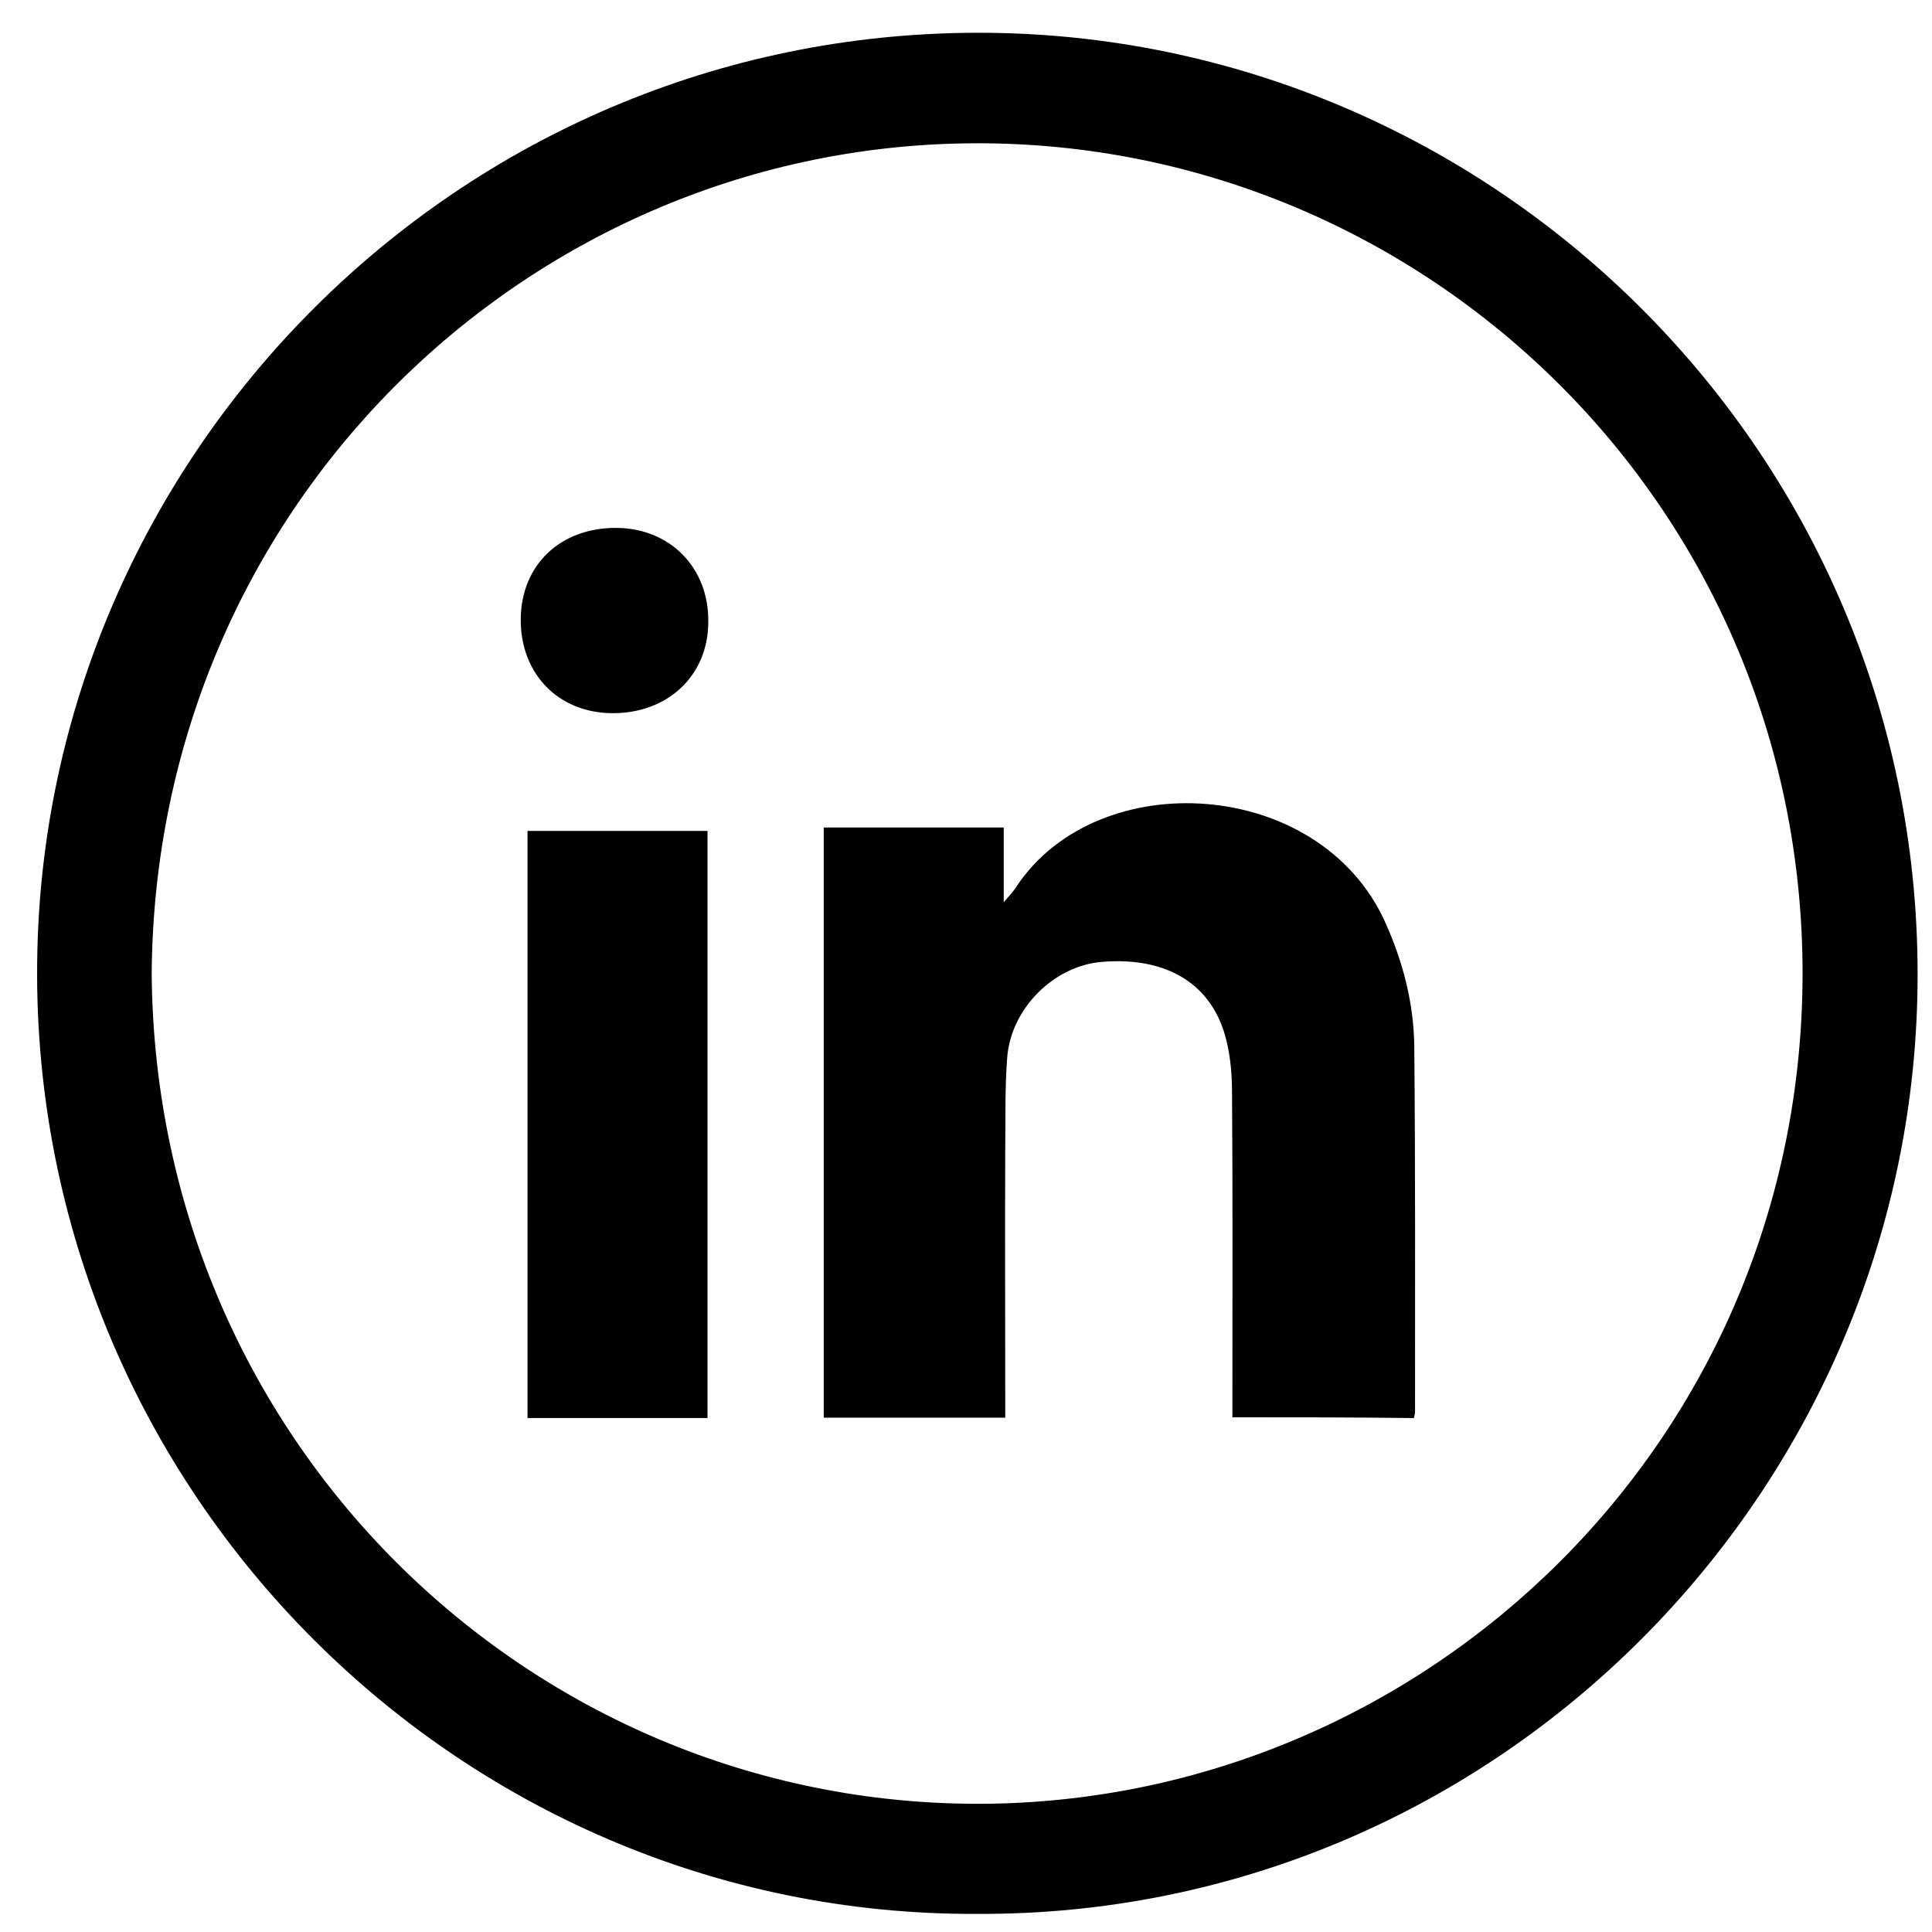
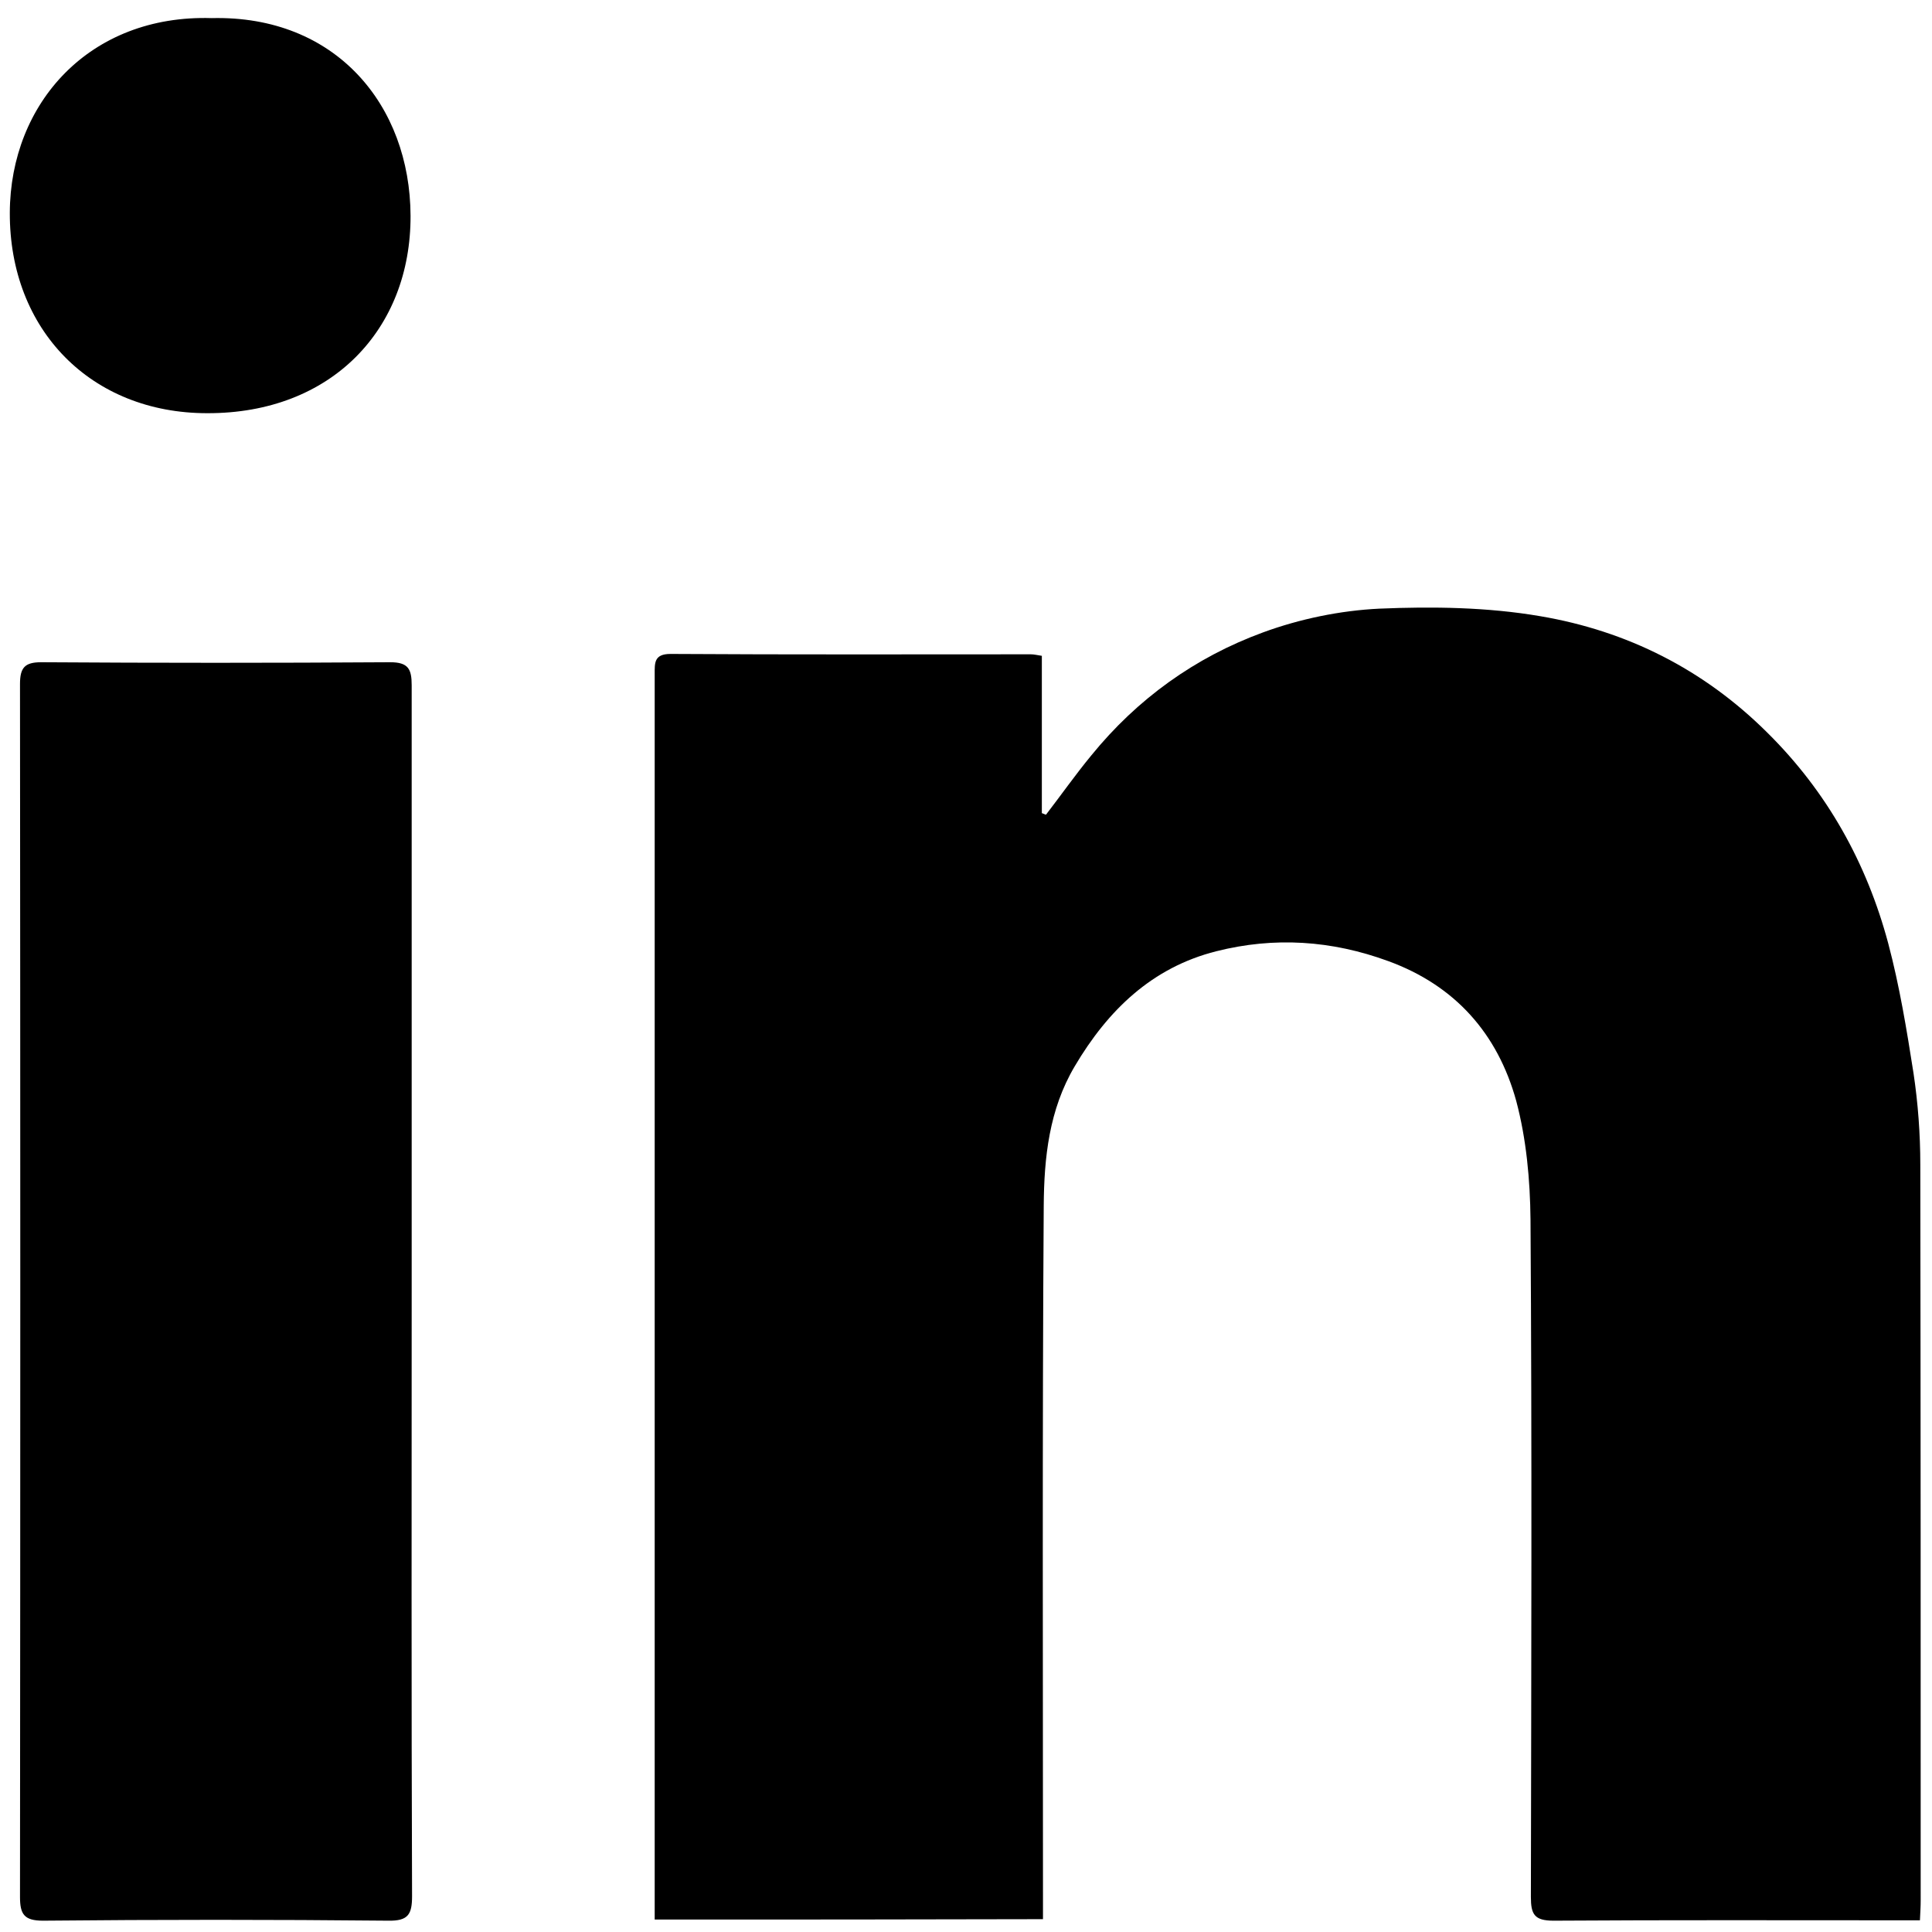
- <svg xmlns="http://www.w3.org/2000/svg" enable-background="new 0 0 512 512" version="1.1" viewBox="0 0 512 512" xml:space="preserve" width="35px" height="35px">
+ <svg xmlns="http://www.w3.org/2000/svg" enable-background="new 0 0 512 512" id="Layer_1" version="1.1" viewBox="0 0 512 512" xml:space="preserve">
  <g>
-     <path d="M259,507.2C120.4,507.9,6.7,392.7,9.9,252.1c3-134,114.1-245,252.4-243.4c136.6,1.6,249.4,115.4,245.8,256   C504.7,398.1,394.7,507.8,259,507.2z M40.2,258.2C41.3,383.5,142.6,479.8,262.4,478c116.2-1.8,215.2-96.4,215.3-220   c0-125.2-102.1-222-222.2-220C139.1,39.9,41,134.7,40.2,258.2z" />
-     <path d="M326.6,375.6c0-2.2,0-4.1,0-6.1c0-26.7,0.1-53.3-0.1-80c0-4.6-0.4-9.4-1.5-13.8c-3.6-14.8-15.6-22.2-32.9-20.8   c-12.8,1-24.3,12.4-25.2,25.6c-0.6,8-0.4,16-0.5,24c-0.1,21.7,0,43.3,0,65c0,2,0,3.9,0,6.2c-16.2,0-32,0-48.1,0   c0-52,0-104.1,0-156.4c15.7,0,31.4,0,47.7,0c0,6.1,0,12.3,0,19.8c1.7-2,2.7-3,3.4-4.2c21.6-32.4,80.2-28.9,97.6,9.3   c4.8,10.6,7.7,21.7,7.8,33.3c0.3,32.1,0.2,64.3,0.2,96.5c0,0.5-0.1,1-0.3,1.8C358.9,375.6,343,375.6,326.6,375.6z" />
-     <path d="M187.5,375.8c-16.1,0-31.7,0-47.7,0c0-51.9,0-103.6,0-155.6c15.9,0,31.6,0,47.7,0C187.5,271.9,187.5,323.6,187.5,375.8z" />
-     <path d="M162.2,189c-14.3-0.1-24.3-10.5-24.2-24.9s10.5-24.3,25.4-24.2c14.2,0.1,24.5,10.6,24.3,24.9   C187.7,179,177,189.1,162.2,189z" />
+     <path d="M173.5,508.7c0-2.4,0-4.7,0-7c0-107.7,0-215.3,0-323c0-3-0.2-5.4,4.2-5.4c31.8,0.2,63.7,0.1,95.5,0.1   c0.8,0,1.6,0.2,2.9,0.4c0,14,0,27.8,0,41.7c0.4,0.1,0.7,0.3,1.1,0.4c4-5.2,7.8-10.6,12-15.7c12.2-15,27.5-26,45.5-32.6   c9.8-3.6,20.5-5.8,30.8-6.3c14.2-0.6,28.7-0.4,42.7,2c23,3.9,43.3,14.1,60.1,30.8c15.9,15.7,26.4,34.6,32.1,55.9   c3,11.3,4.9,22.9,6.7,34.4c1.2,8,1.8,16.2,1.8,24.2c0.1,65,0.1,130,0.1,195c0,1.6-0.1,3.2-0.2,5.3c-1.9,0-3.5,0-5.1,0   c-30.7,0-61.3-0.1-92,0.1c-5.1,0-6-1.7-6-6.3c0.1-59.8,0.3-119.7-0.1-179.5c-0.1-10.5-1.1-21.4-3.8-31.5   c-4.9-17.7-16.1-30.5-33.9-37c-15-5.5-30.2-6.5-45.6-2.6c-17,4.3-28.7,15.6-37.5,30.5c-6.8,11.5-8.1,24.2-8.2,36.9   c-0.4,60.7-0.2,121.3-0.2,182c0,2.3,0,4.6,0,7.1C241.9,508.7,208,508.7,173.5,508.7z" />
+     <path d="M109.1,342.6c0,53.3-0.1,106.6,0.1,159.9c0,4.8-1,6.6-6.3,6.5c-30.5-0.3-61-0.3-91.5,0c-5,0-6.1-1.7-6.1-6.3   c0.1-107.1,0.1-214.3,0-321.4c0-4.3,1.2-5.8,5.6-5.8c30.8,0.2,61.6,0.2,92.5,0c4.8,0,5.7,1.8,5.7,6.1   C109.1,235.3,109.1,289,109.1,342.6z" />
+     <path d="M56.1,4.8C89,4,108.7,27.9,108.8,57.2c0.1,30-20.9,52.4-53.9,52.3c-30.7,0-52.4-22-52.3-53.1C2.7,27.3,23.8,3.8,56.1,4.8z" />
  </g>
</svg>
